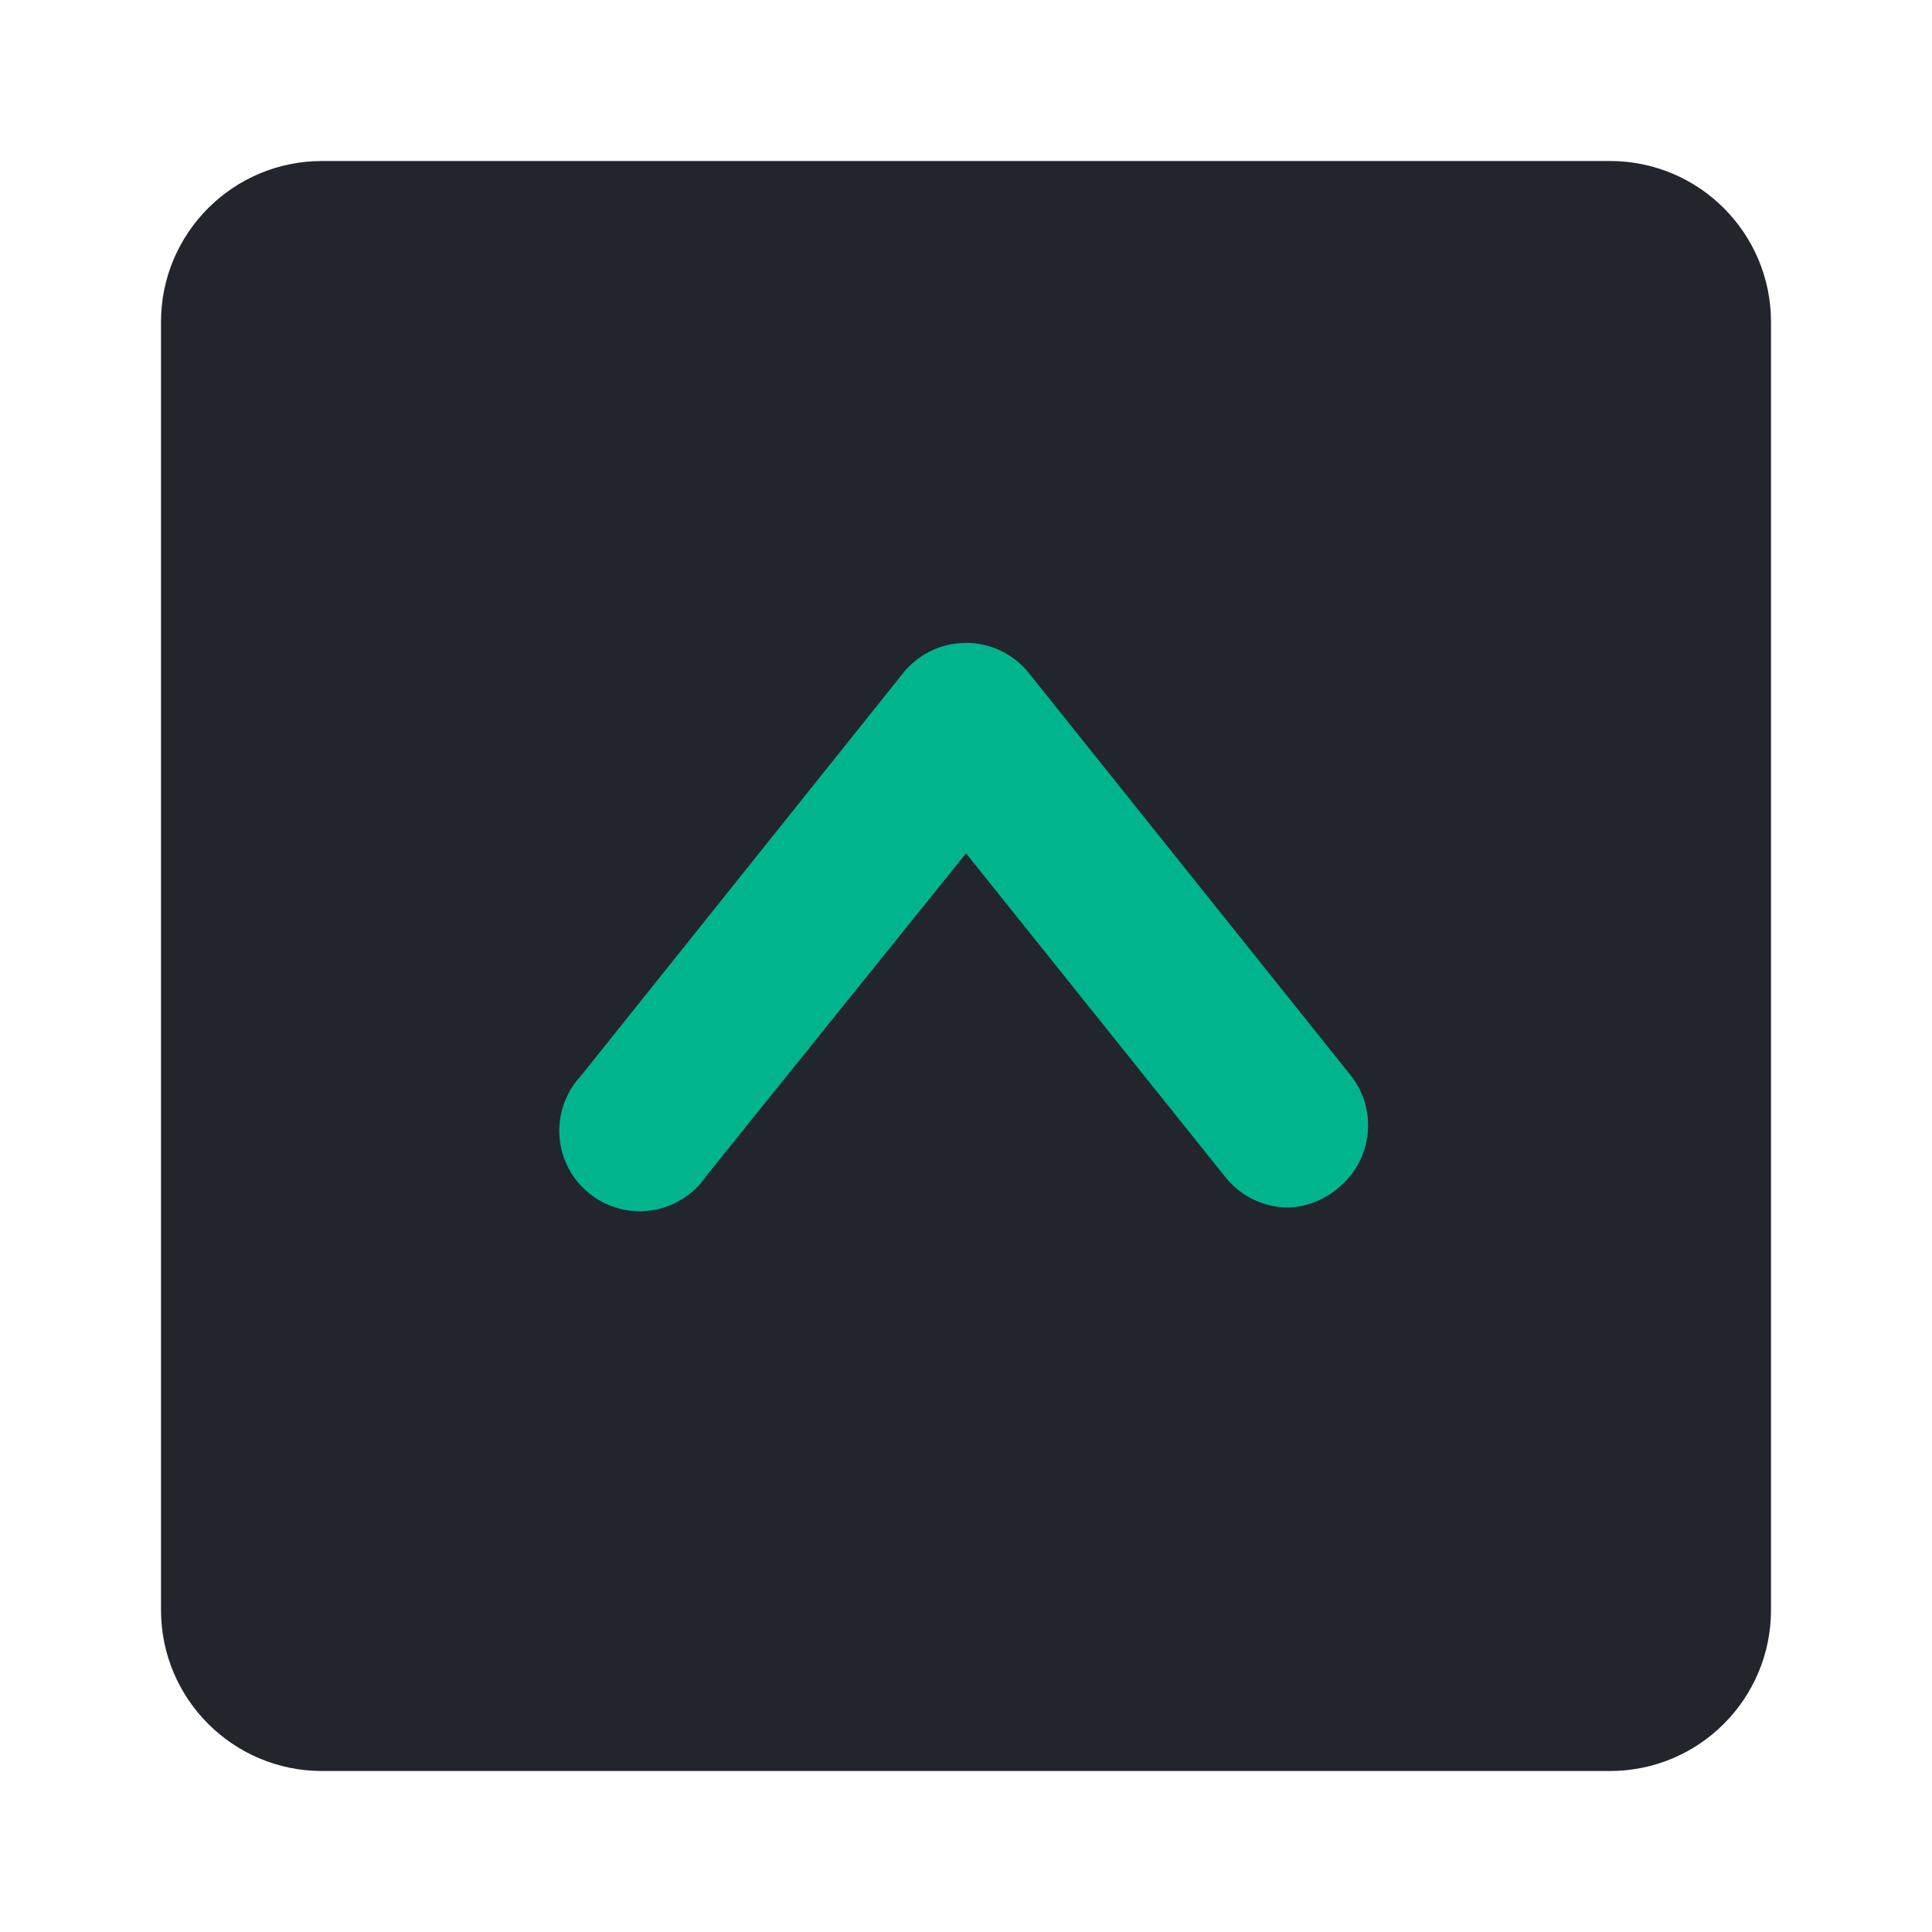
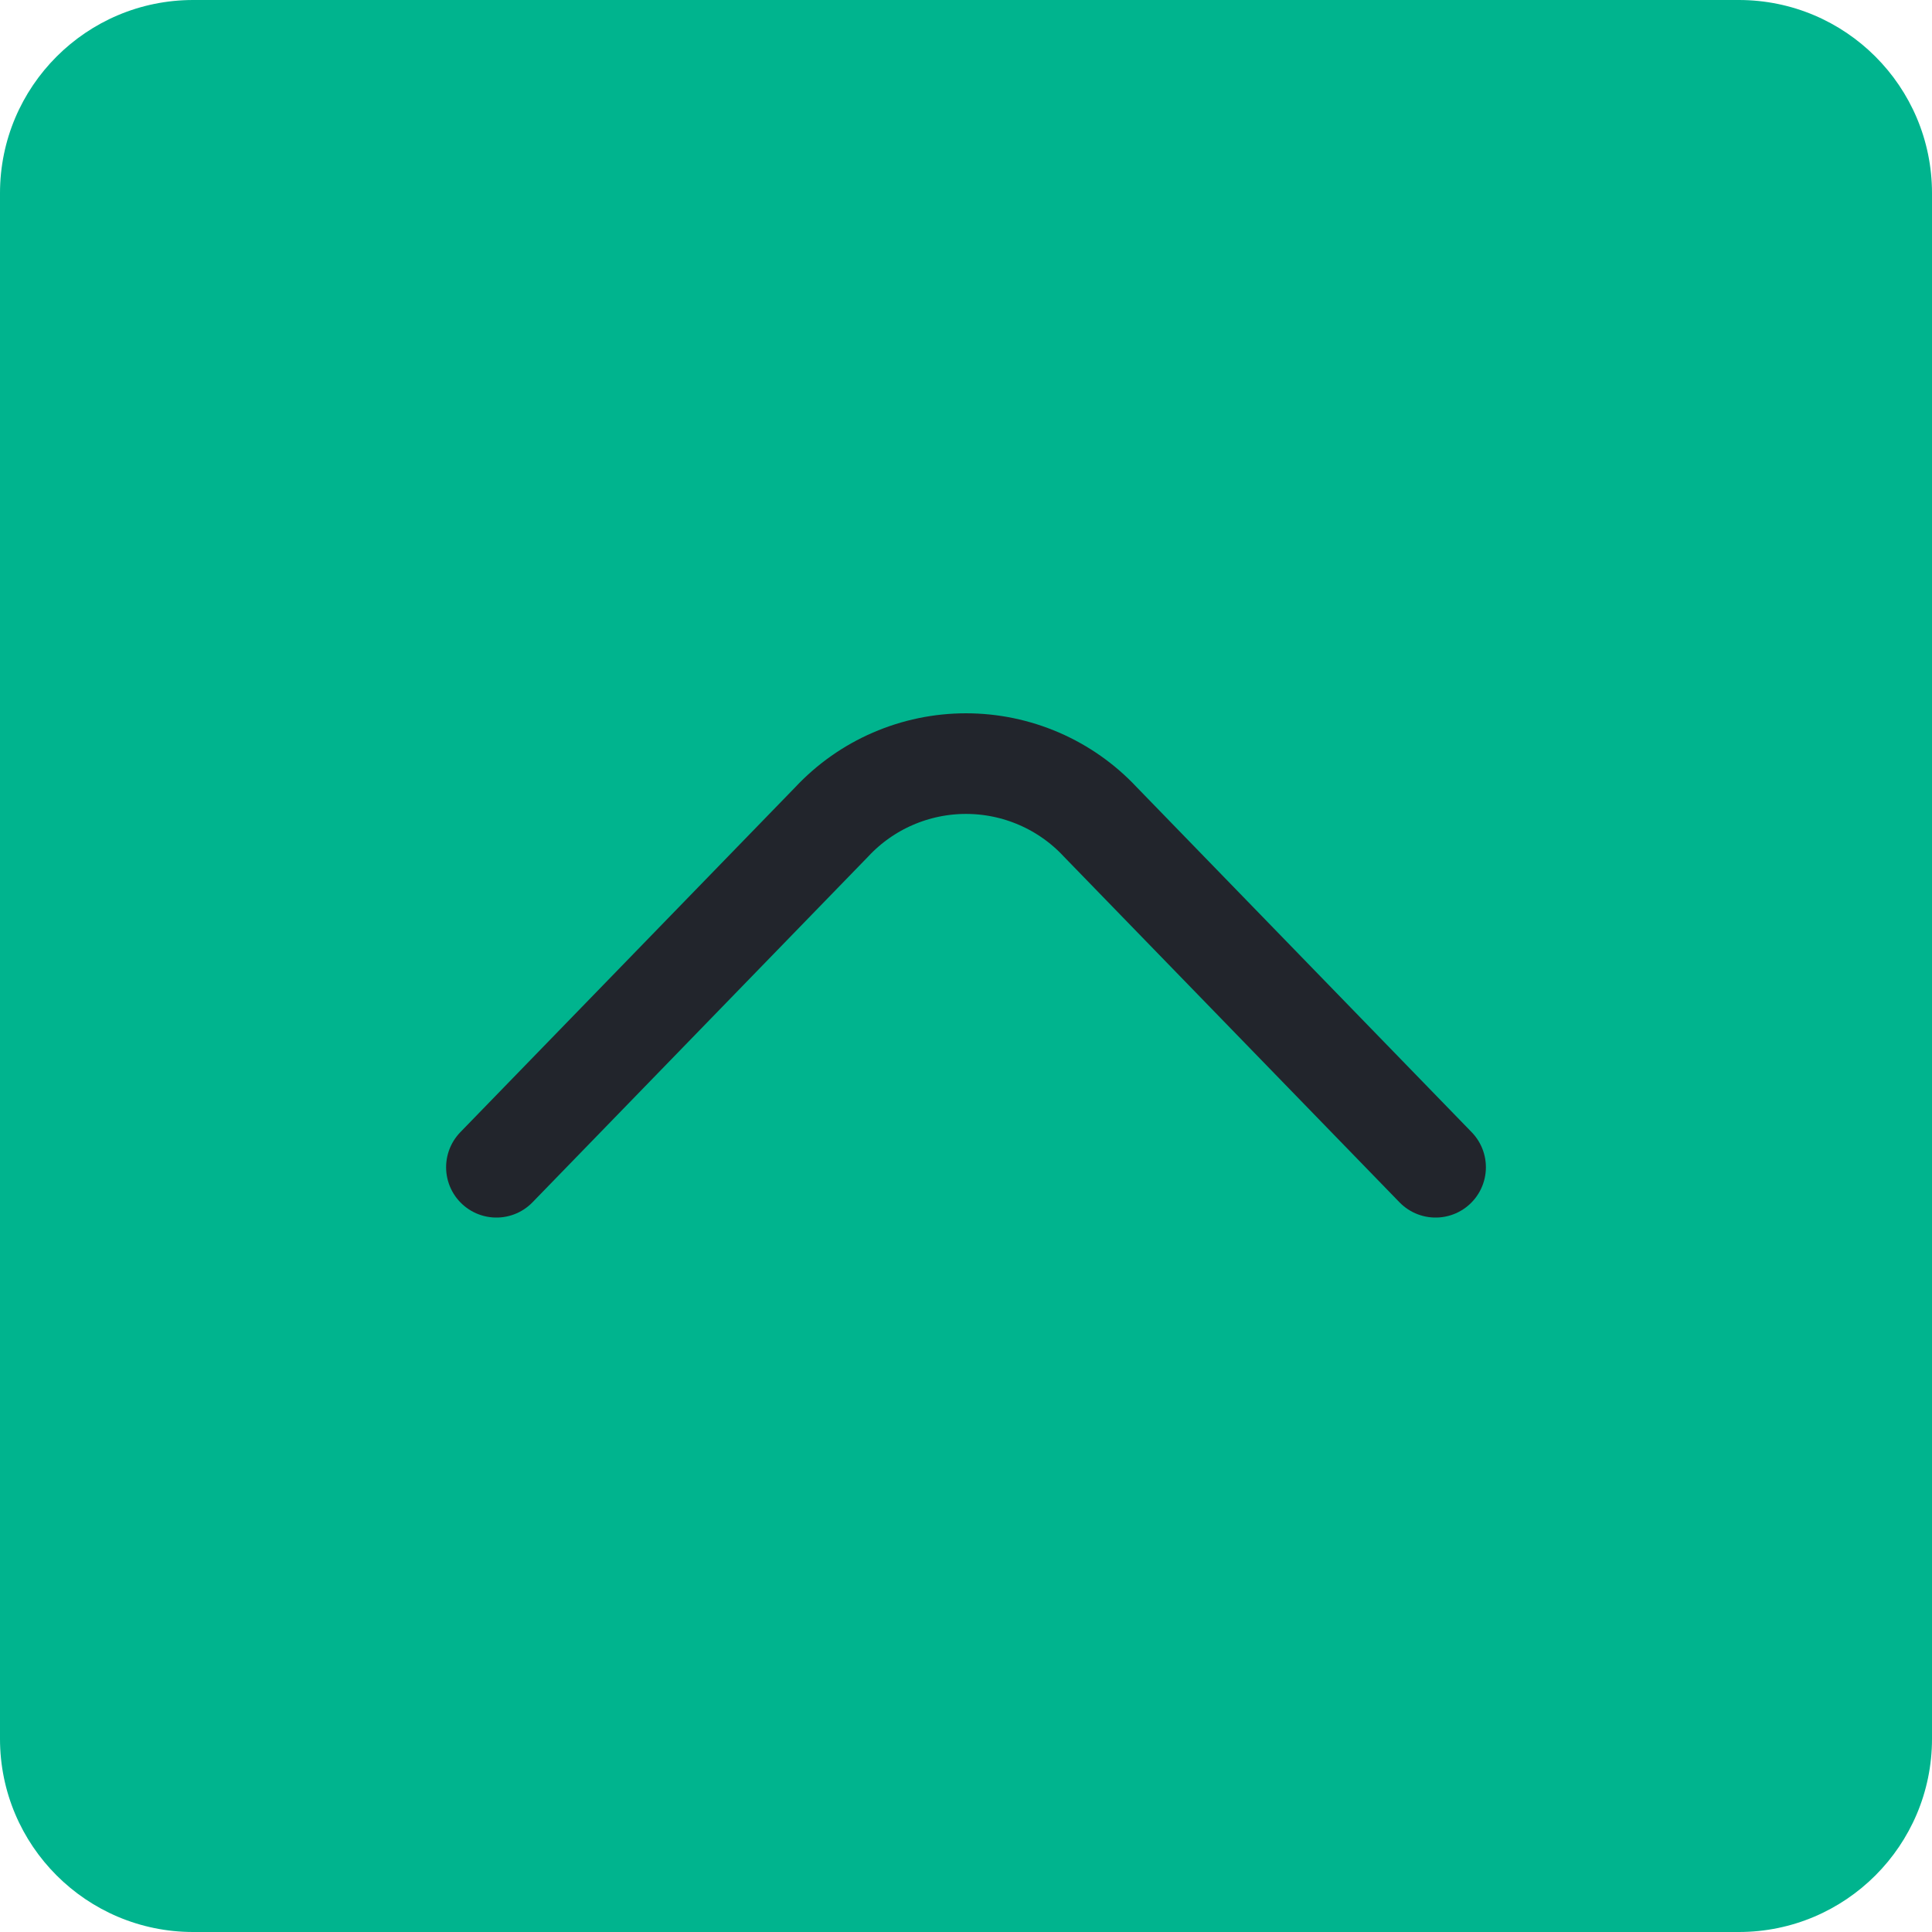
- <svg xmlns="http://www.w3.org/2000/svg" fill="#000000" width="800px" height="800px" viewBox="0 0 24 24" id="up-square" data-name="Flat Color" class="icon flat-color" transform="matrix(1, 0, 0, 1, 0, 0)">
-   <g id="SVGRepo_bgCarrier" stroke-width="0" />
+ <svg xmlns="http://www.w3.org/2000/svg" width="800px" height="800px" viewBox="-2.4 -2.4 28.80 28.80" fill="none">
+   <g id="SVGRepo_bgCarrier" stroke-width="0">
+     <rect x="-2.4" y="-2.4" width="28.80" height="28.80" rx="2.88" fill="#00b48e" strokewidth="0" />
+   </g>
  <g id="SVGRepo_tracerCarrier" stroke-linecap="round" stroke-linejoin="round" />
  <g id="SVGRepo_iconCarrier">
-     <rect id="primary" x="2" y="2" width="20" height="20" rx="2" style="fill: #22252c;" />
-     <path id="secondary" d="M16,15a1,1,0,0,1-.78-.38L12,10.6l-3.22,4a1,1,0,1,1-1.56-1.24l4-5a1,1,0,0,1,1.56,0l4,5a1,1,0,0,1-.16,1.4A1,1,0,0,1,16,15Z" style="fill: #00b48e;" />
+     <path d="M5 15L10 9.85C10.256 9.576 10.566 9.358 10.91 9.209C11.254 9.06 11.625 8.983 12 8.983C12.375 8.983 12.746 9.06 13.09 9.209C13.434 9.358 13.744 9.576 14 9.85L19 15" stroke="#22252c" stroke-width="1.5" stroke-linecap="round" stroke-linejoin="round" />
  </g>
</svg>
